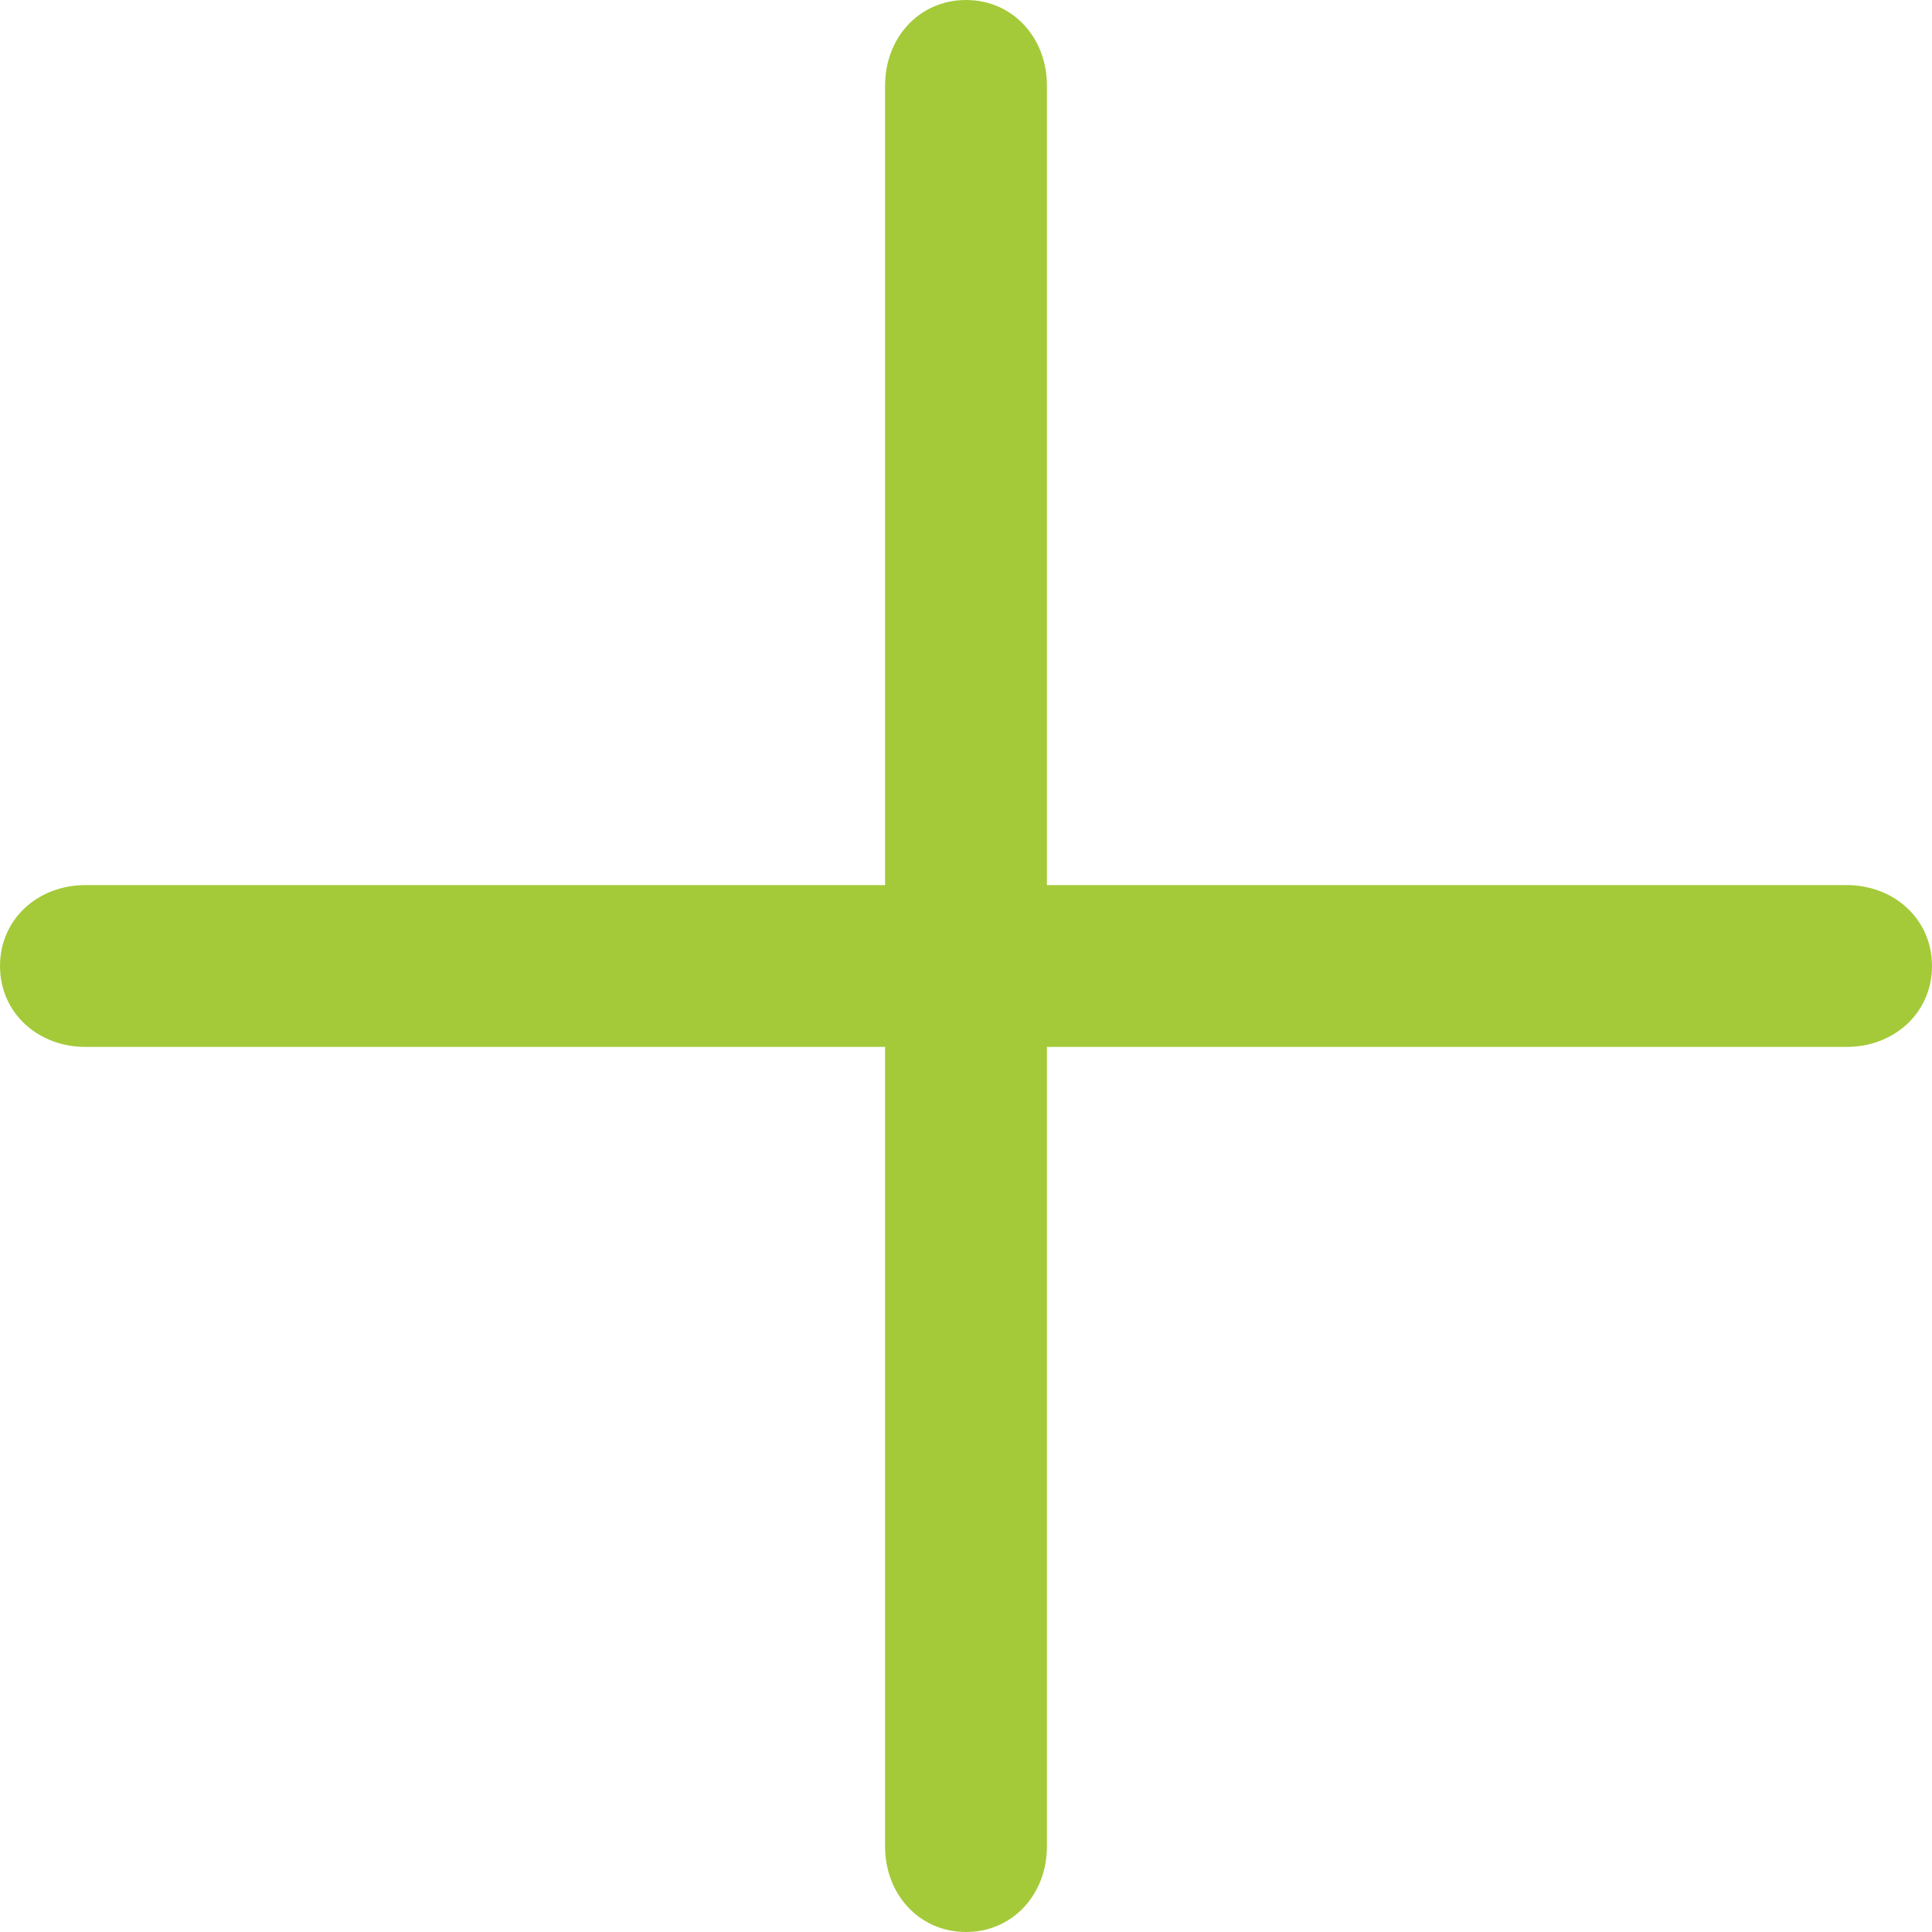
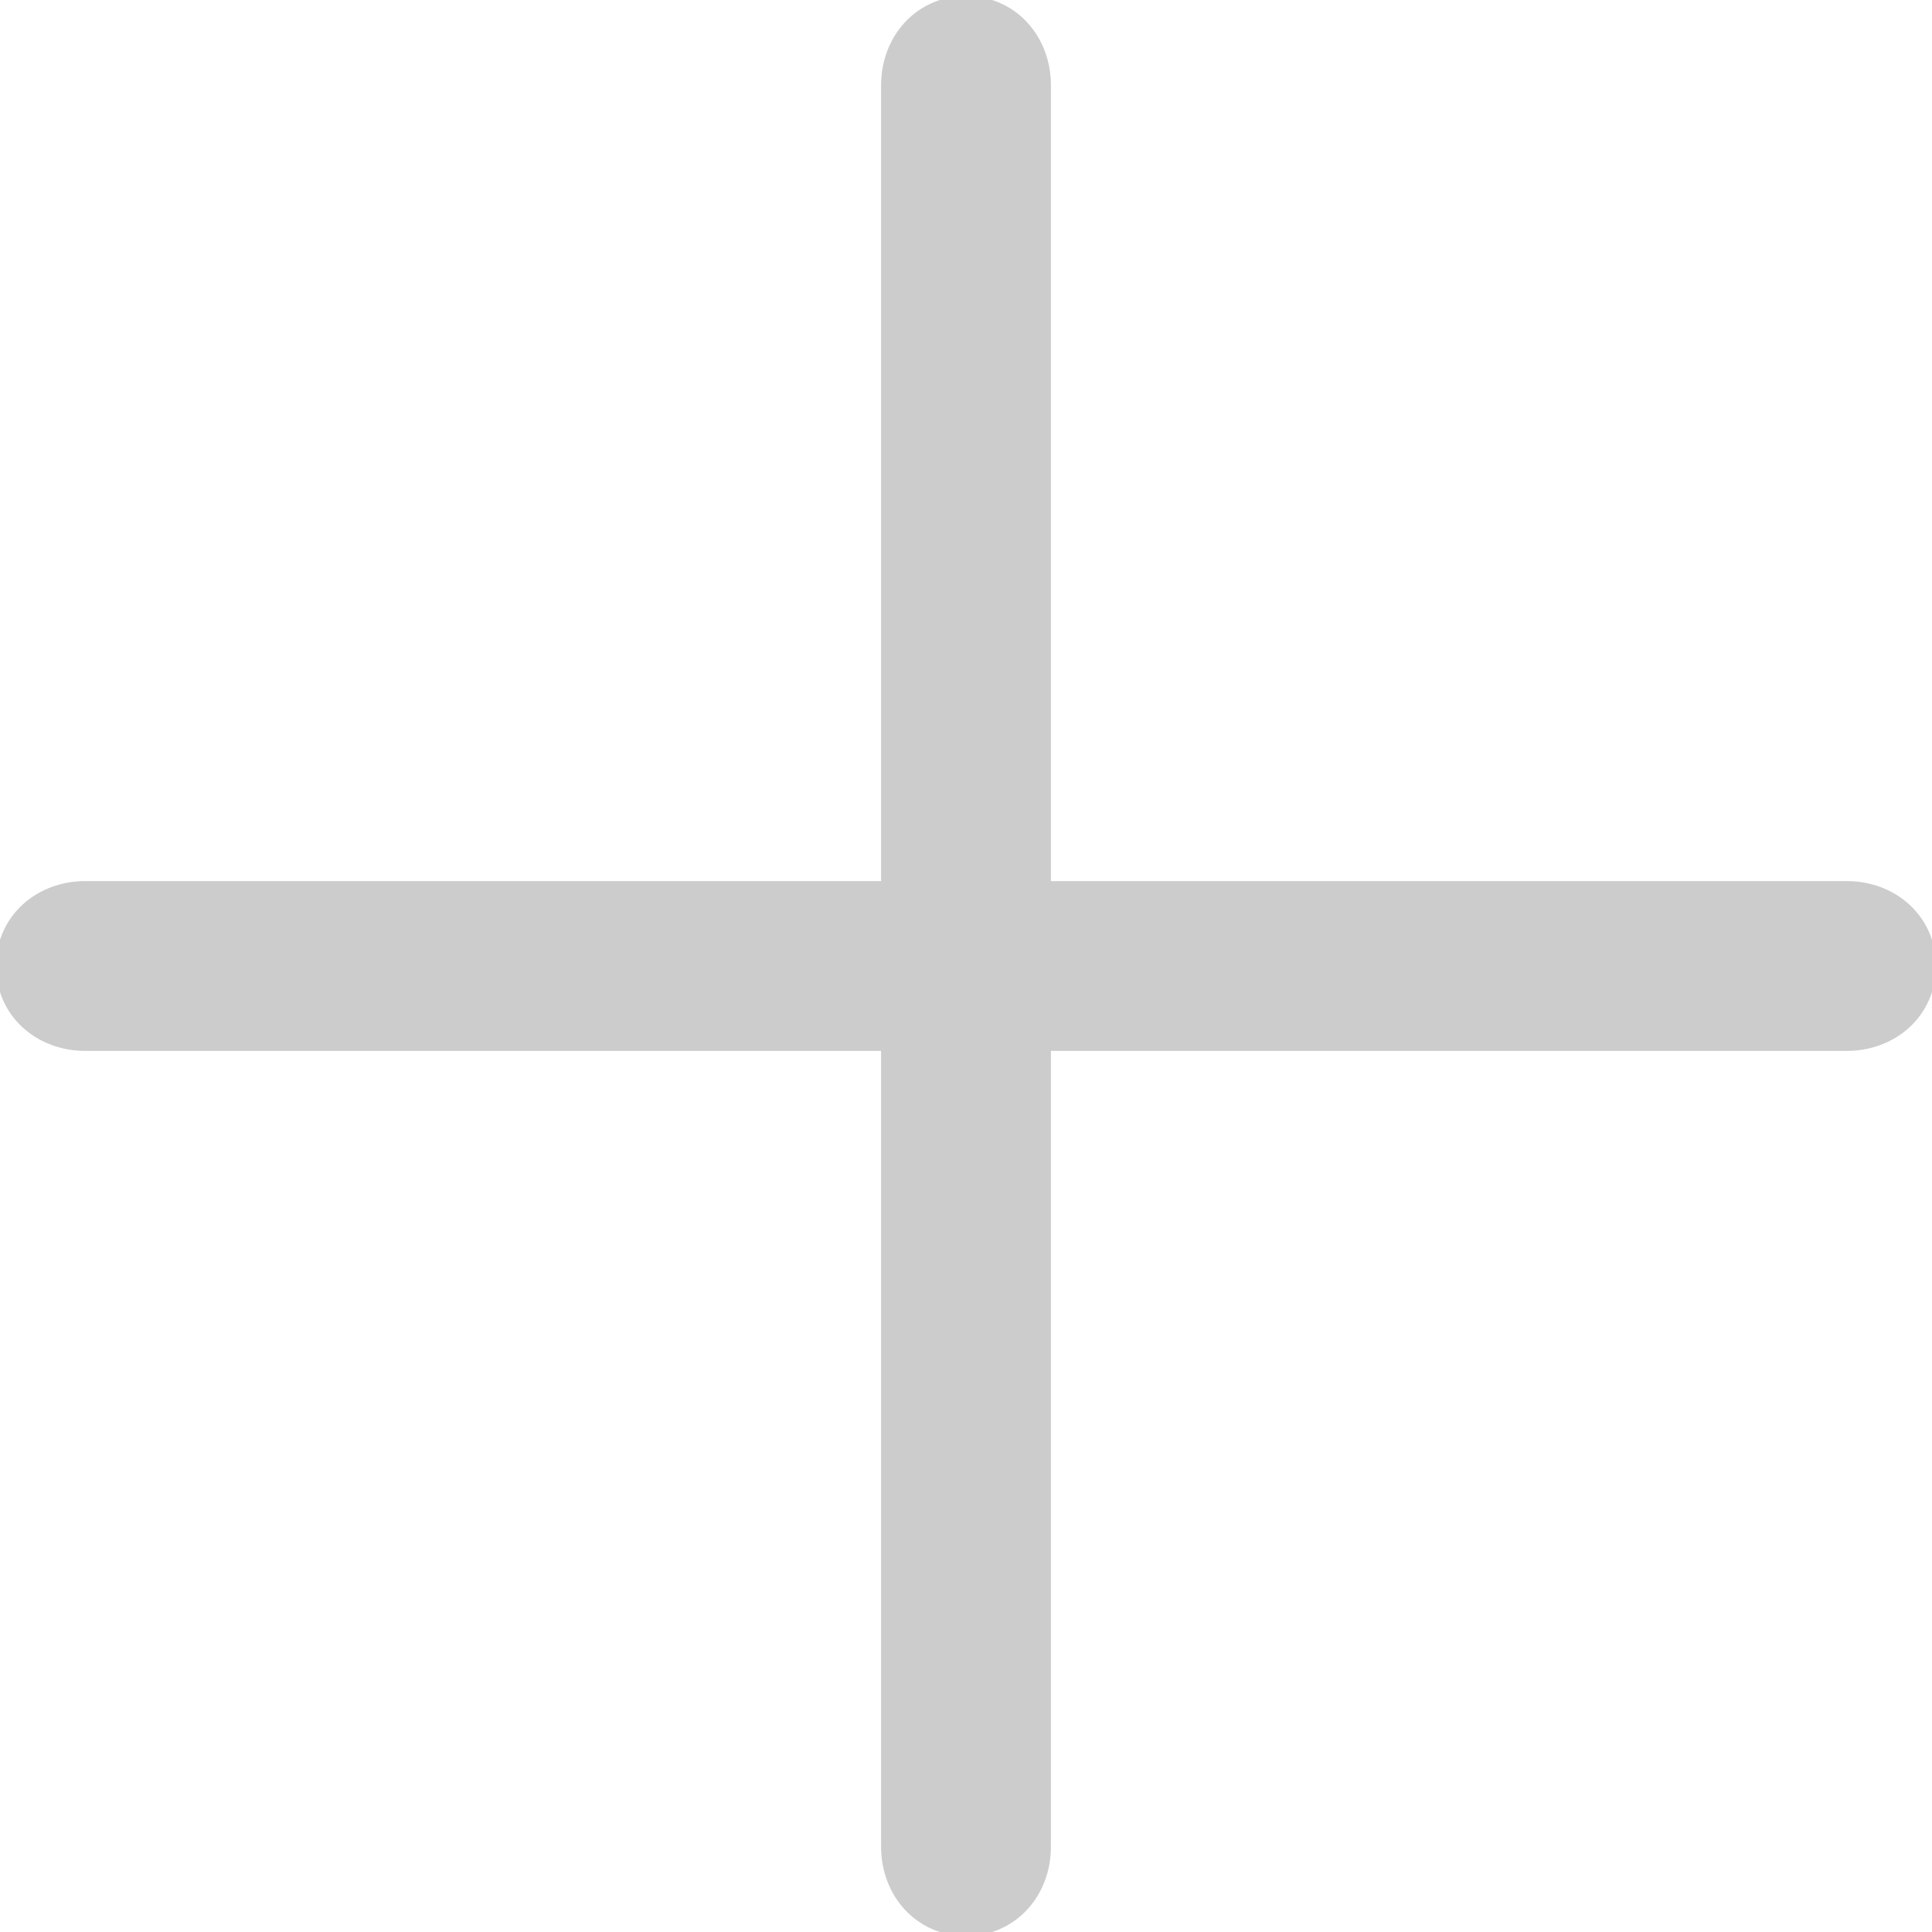
<svg xmlns="http://www.w3.org/2000/svg" enable-background="new 0 0 256 256" height="256px" id="Layer_1" version="1.1" viewBox="0 0 256 256" width="256px" xml:space="preserve">
  <defs id="defs7" />
-   <path d="M 244.695,119.248 H 136.752 V 11.305 c 0,-5.155 -3.597,-9.336 -8.752,-9.336 -5.155,0 -8.752,4.181 -8.752,9.336 V 119.248 H 11.305 c -5.155,0 -9.336,3.597 -9.336,8.752 0,5.155 4.181,8.752 9.336,8.752 H 119.248 v 107.943 c 0,5.155 3.597,9.336 8.752,9.336 5.155,0 8.752,-4.181 8.752,-9.336 V 136.752 h 107.943 c 5.155,0 9.336,-3.597 9.336,-8.752 0,-5.155 -4.181,-8.752 -9.336,-8.752 z" id="path2" style="fill:#a4ca39;stroke:#a4ca39;stroke-width:3.938;stroke-miterlimit:4;stroke-dasharray:none;stroke-opacity:1;fill-opacity:1" />
+   <path d="M 244.695,119.248 H 136.752 V 11.305 c 0,-5.155 -3.597,-9.336 -8.752,-9.336 -5.155,0 -8.752,4.181 -8.752,9.336 V 119.248 H 11.305 c -5.155,0 -9.336,3.597 -9.336,8.752 0,5.155 4.181,8.752 9.336,8.752 H 119.248 v 107.943 c 0,5.155 3.597,9.336 8.752,9.336 5.155,0 8.752,-4.181 8.752,-9.336 V 136.752 h 107.943 c 5.155,0 9.336,-3.597 9.336,-8.752 0,-5.155 -4.181,-8.752 -9.336,-8.752 z" id="path2" style="fill:#cccccc;stroke:#cccccc;stroke-width:5;stroke-miterlimit:4;stroke-dasharray:none;stroke-opacity:1;fill-opacity:1" />
</svg>
